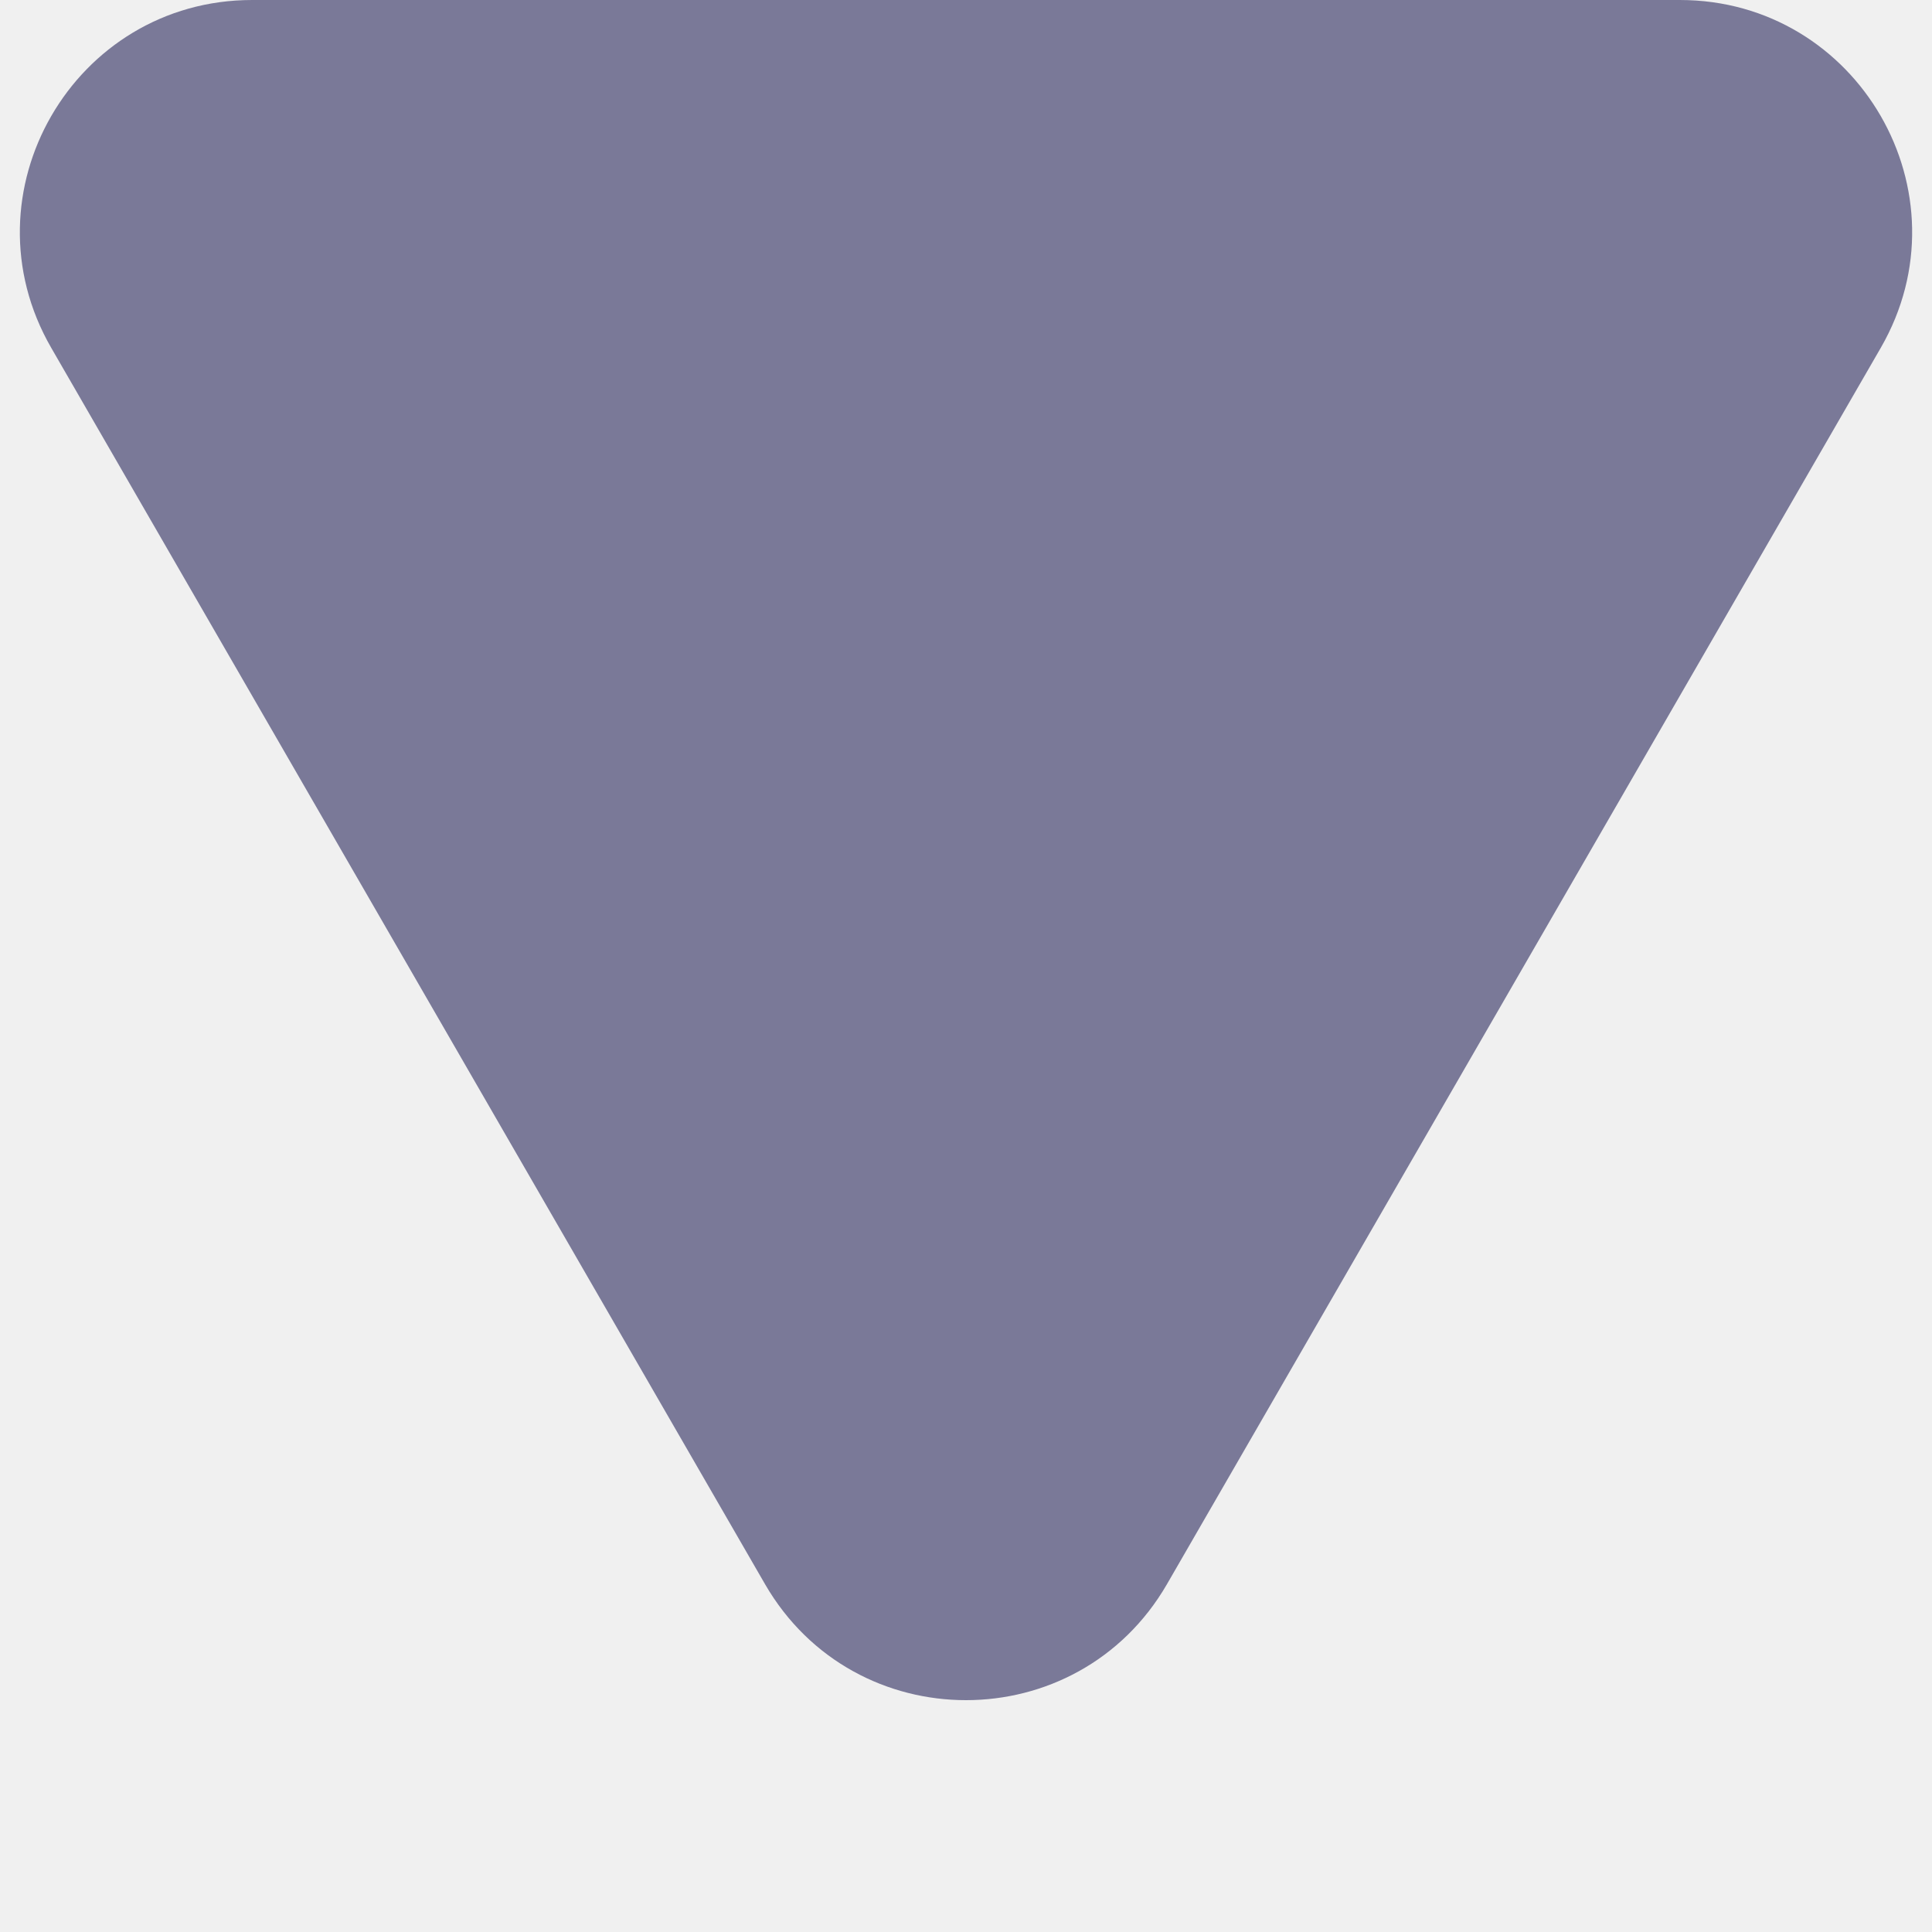
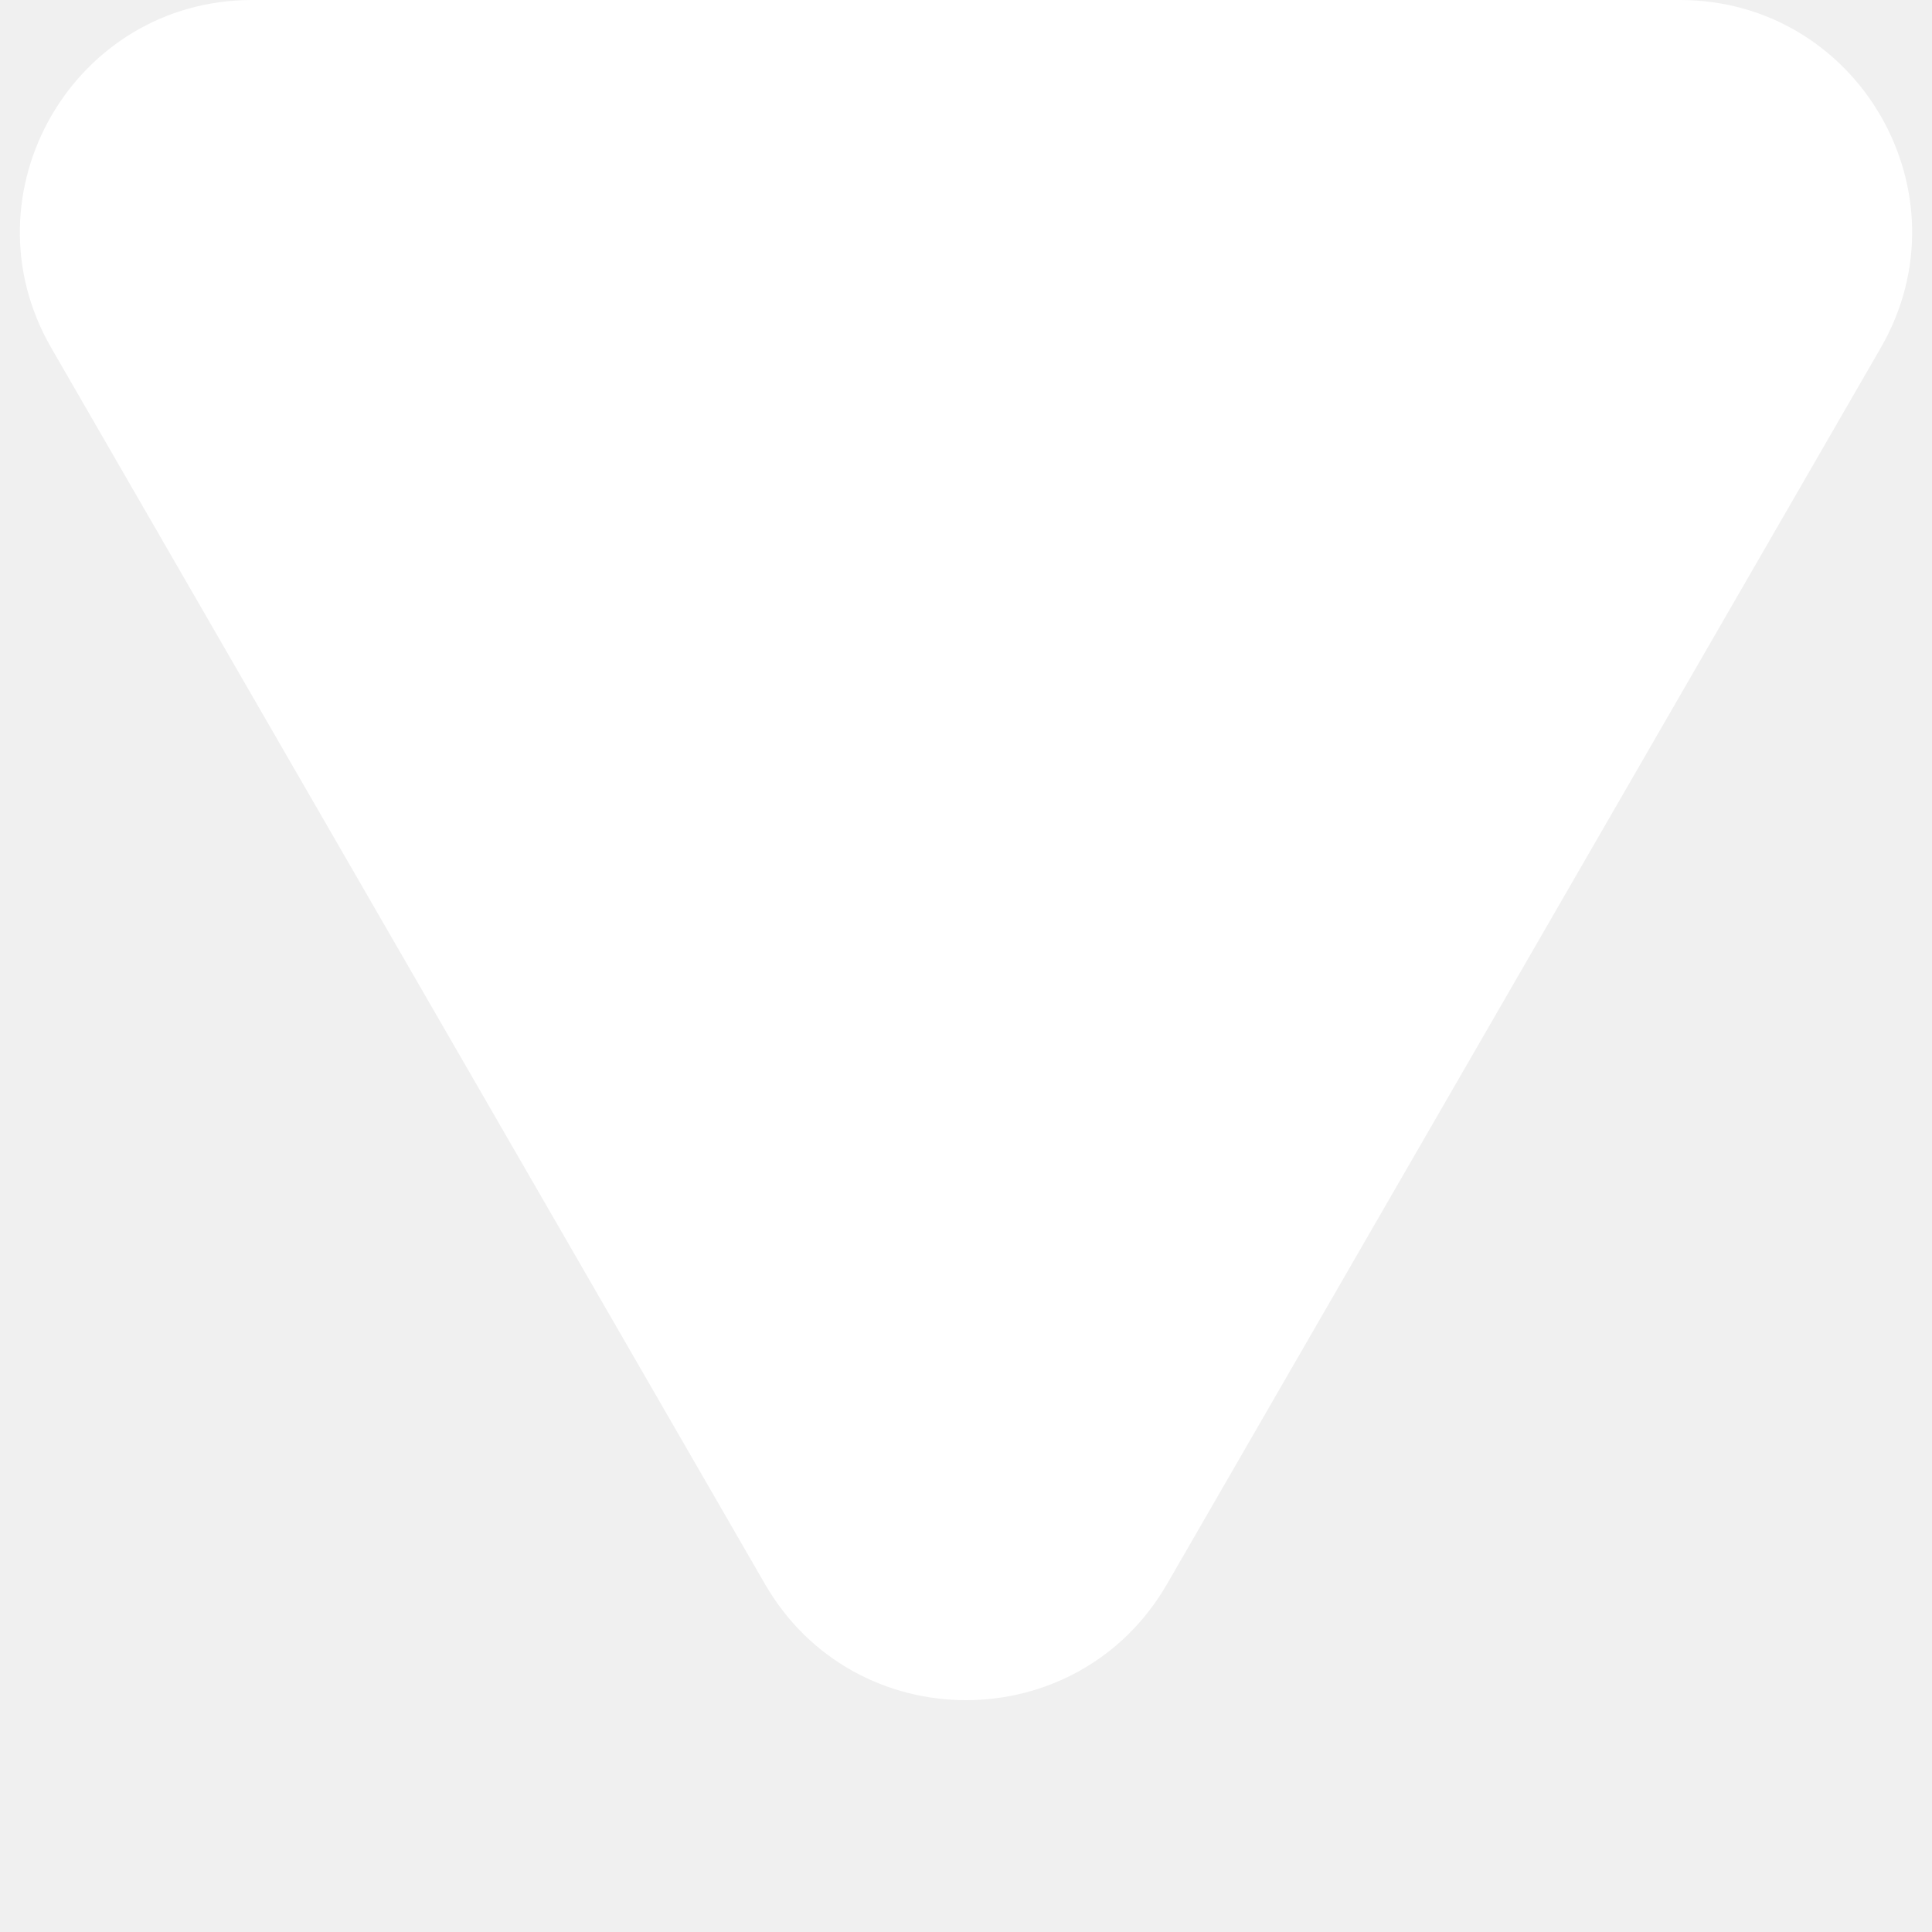
<svg xmlns="http://www.w3.org/2000/svg" width="6" height="6" viewBox="0 0 6 6" fill="none">
-   <path d="M3.624 4.92C3.346 5.4 2.654 5.4 2.376 4.92L0.159 1.08C-0.118 0.6 0.229 -3.6171e-07 0.783 -4.10165e-07L5.217 -7.97802e-07C5.771 -8.46256e-07 6.118 0.6 5.841 1.08L3.624 4.92Z" fill="#7A7998" />
+   <path d="M3.624 4.92C3.346 5.4 2.654 5.4 2.376 4.92L0.159 1.08C-0.118 0.6 0.229 -3.6171e-07 0.783 -4.10165e-07L5.217 -7.97802e-07C5.771 -8.46256e-07 6.118 0.6 5.841 1.08L3.624 4.92Z" fill="#fff" />
</svg>
